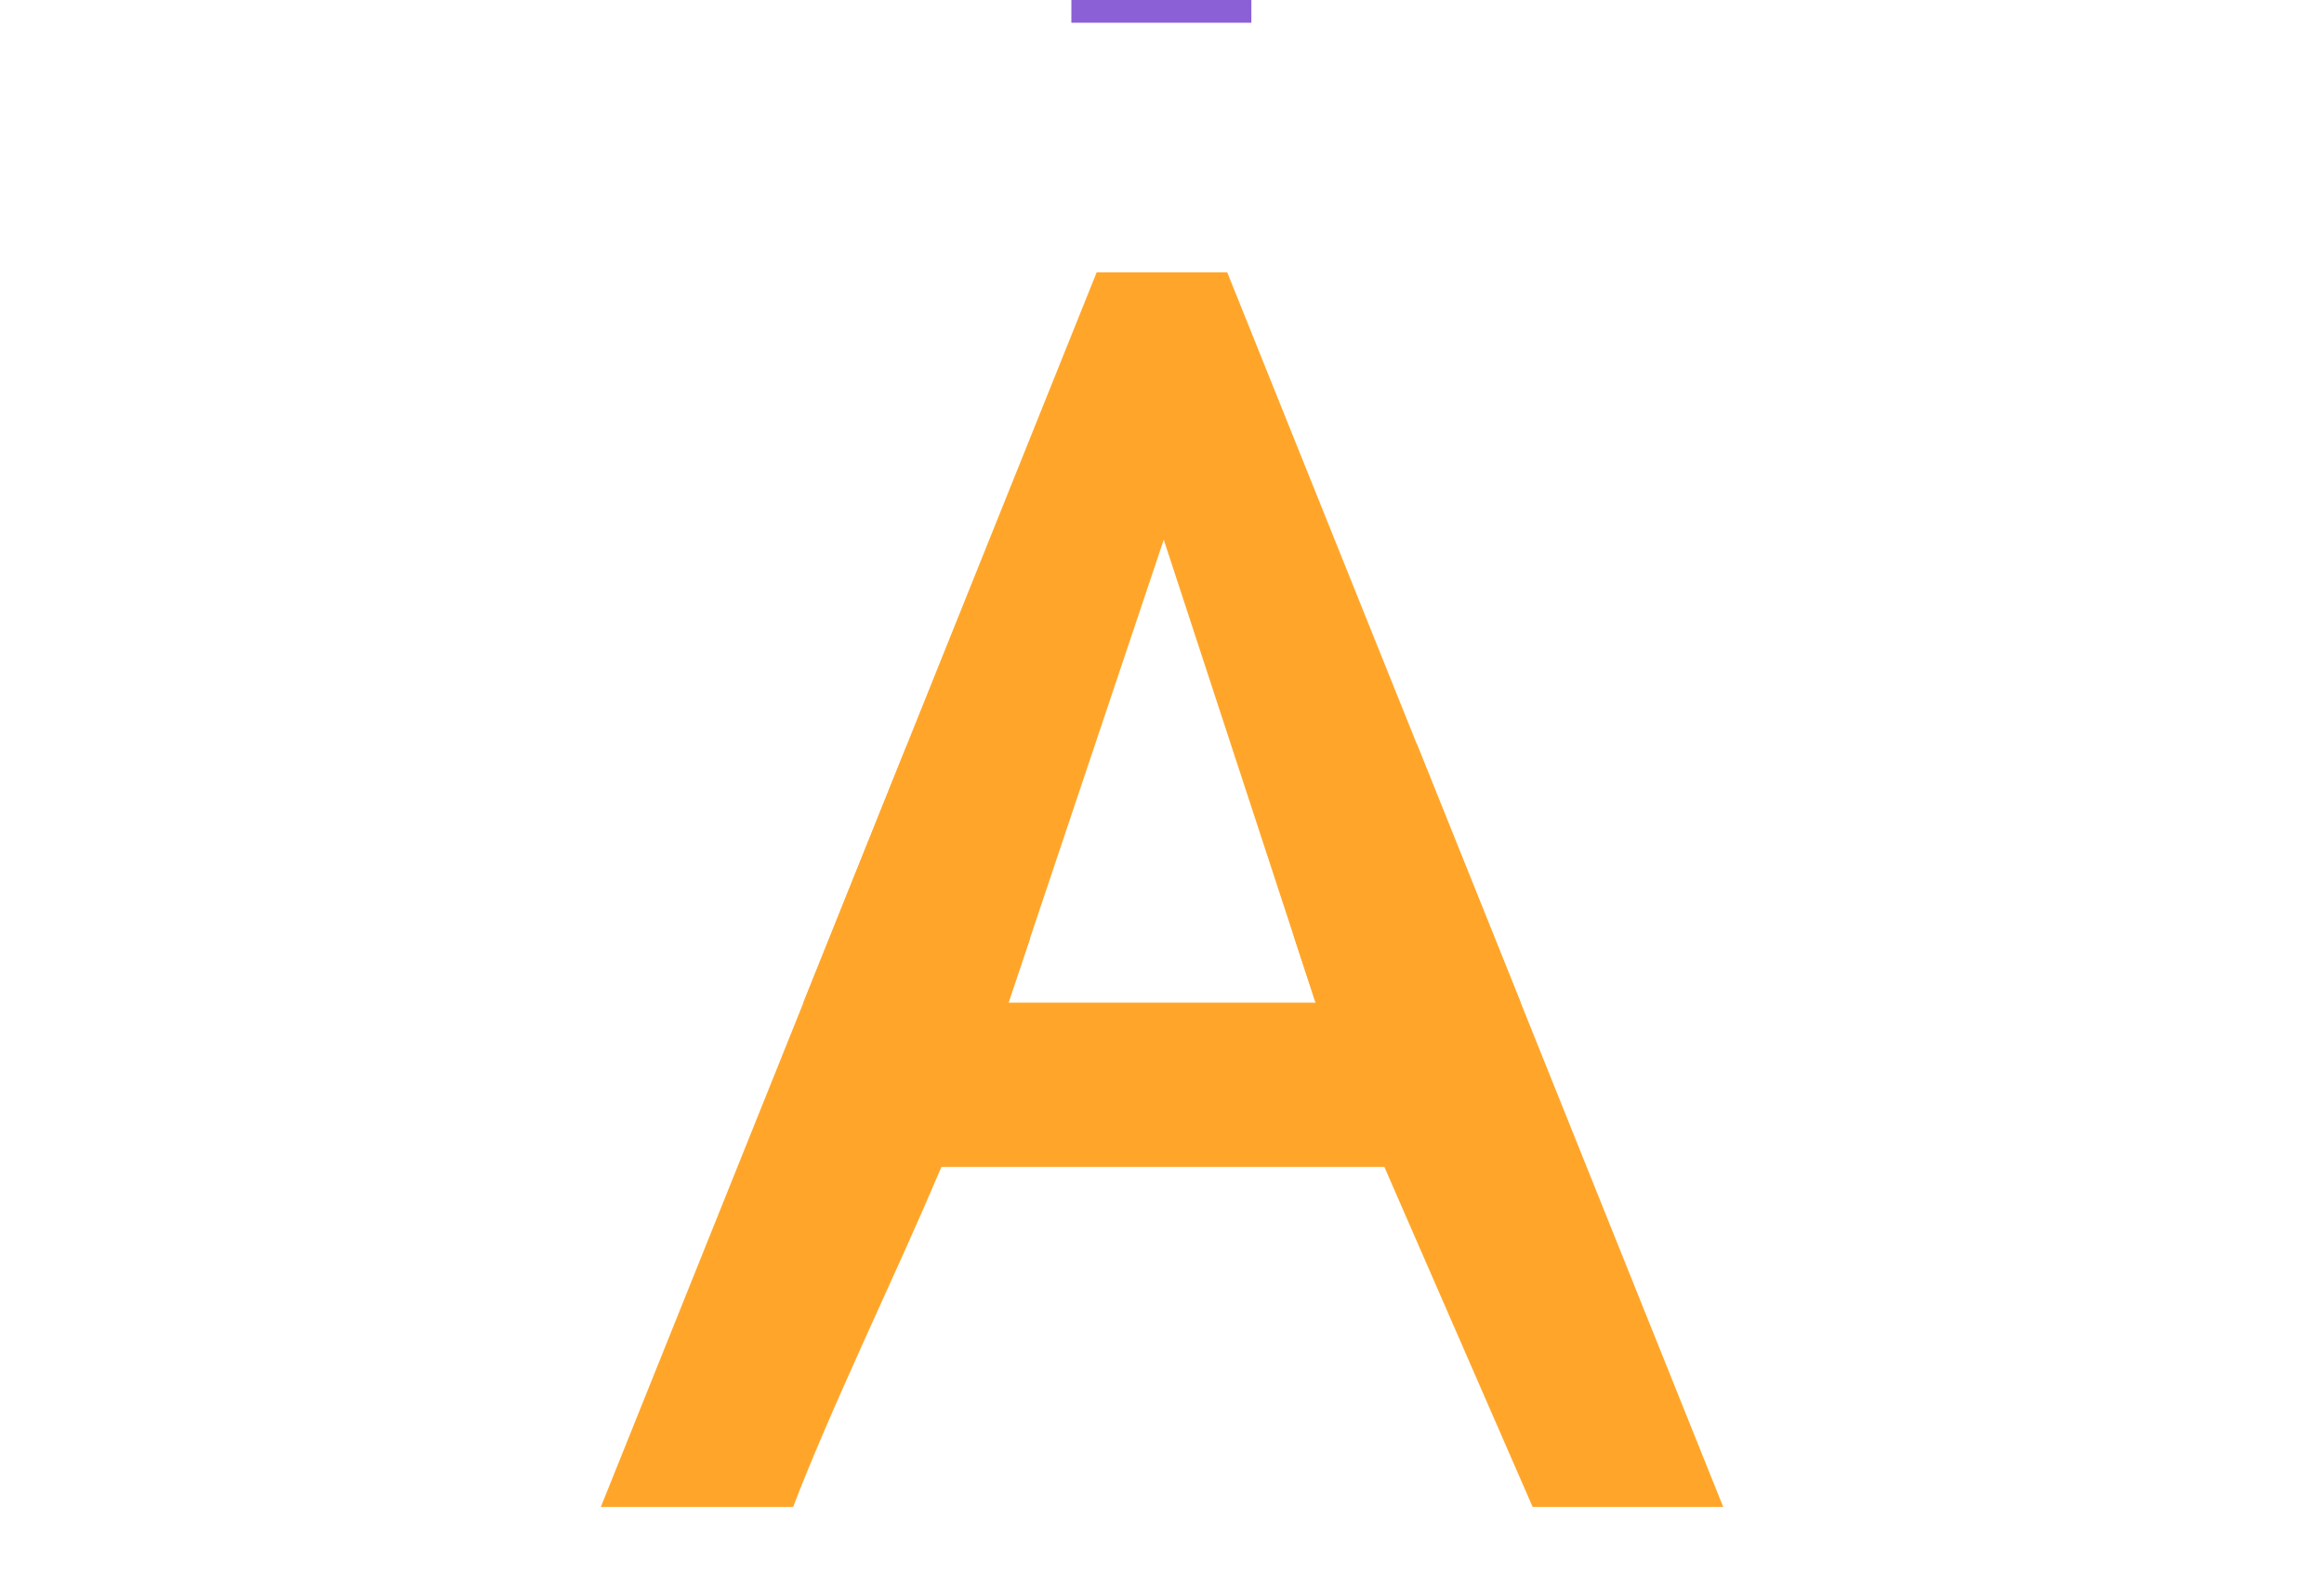
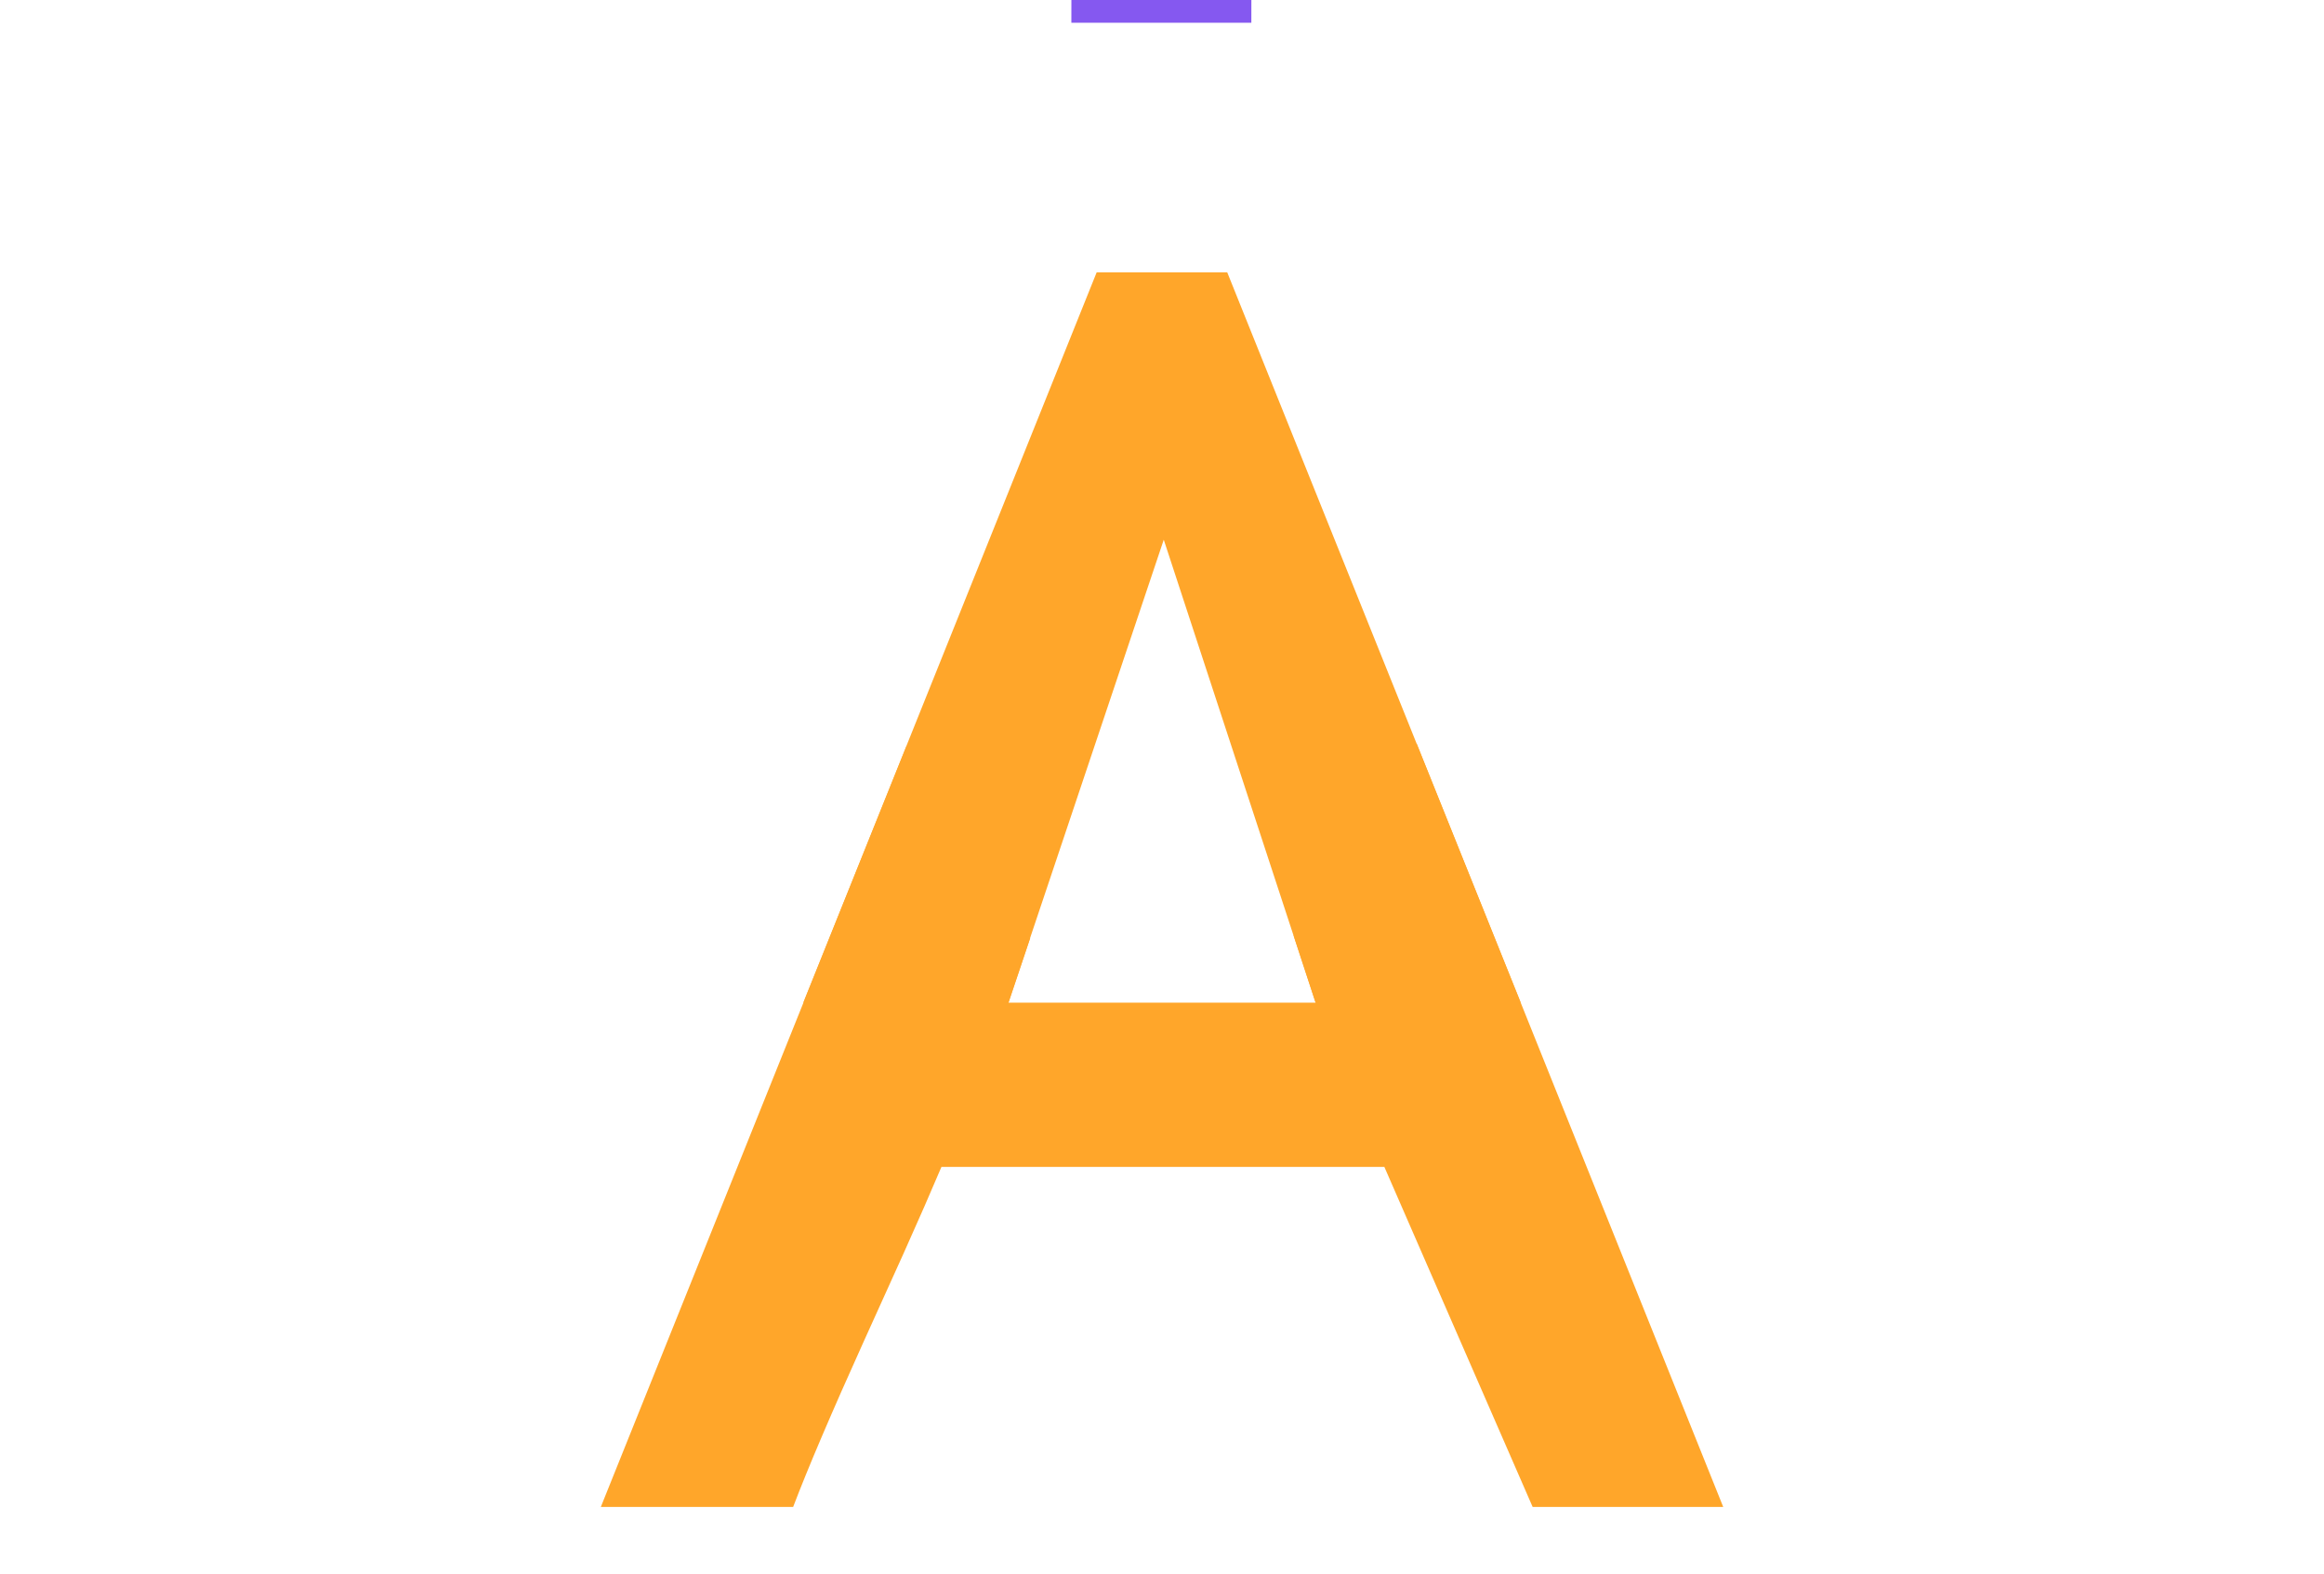
<svg xmlns="http://www.w3.org/2000/svg" xmlns:xlink="http://www.w3.org/1999/xlink" version="1.1" preserveAspectRatio="none" x="0px" y="0px" width="1920px" height="1300px" viewBox="0 0 1920 1300">
  <defs>
    <g id="Tween_1_0_Layer0_0_MEMBER_0_FILL">
      <path fill="#FFA62A" stroke="none" d=" M 846.2 1.7 L 669.9 1.7 273.8 987.55 550.75 987.55 760.5 362.6 965.4 987.55 1242.45 987.55 846.2 1.7 Z" />
    </g>
    <g id="Symbol_1_0_Layer0_0_MEMBER_0_FILL">
-       <path fill="#8B60D6" stroke="none" d=" M 1225.55 0 L 756.75 731.5 283.5 0 0 0 635.25 986.4 635.25 987.5 636.25 987.5 635.25 1670 878.25 1670 879.25 987.5 878.25 987.5 878.25 986.4 1511.5 0 1225.55 0 Z" />
+       <path fill="#8558F0" stroke="none" d=" M 1225.55 0 L 756.75 731.5 283.5 0 0 0 635.25 986.4 635.25 987.5 636.25 987.5 635.25 1670 878.25 1670 879.25 987.5 878.25 987.5 878.25 986.4 1511.5 0 1225.55 0 Z" />
    </g>
    <g id="Symbol_2_0_Layer0_0_FILL">
      <path fill="#FFA62A" stroke="none" d=" M 550.75 987.55 L 580 900.5 413 641.2 0.3 1668.3 259.95 1668.3 Q 289.8 1589.75 355.6 1444.15 391.4 1365.3 409.1 1325.9 439.55 1258.05 460.15 1209.3 L 1058.15 1209.3 1258.35 1668.3 1515.65 1668.3 1101.9 638.15 935.7 897.05 965.4 987.55 550.75 987.55 Z" />
    </g>
  </defs>
  <g transform="matrix( 1, 0, 0, 1, 960,526.6) ">
    <g transform="matrix( 0.611908, 0, 0, 0.611908, -463.9,-302.65) ">
      <use xlink:href="#Tween_1_0_Layer0_0_MEMBER_0_FILL" />
    </g>
  </g>
  <g transform="matrix( 1, 0, 0, 1, 496.4,-1003.1) ">
    <g transform="matrix( 0.611908, 0, 0, 0.611908, 0,0) ">
      <use xlink:href="#Symbol_1_0_Layer0_0_MEMBER_0_FILL" />
    </g>
  </g>
  <g transform="matrix( 1, 0, 0, 1, 496.4,614.45) ">
    <g transform="matrix( 0.6119232, 0, 0, 0.6119232, -0.2,-390.5) ">
      <use xlink:href="#Symbol_2_0_Layer0_0_FILL" />
    </g>
  </g>
</svg>
